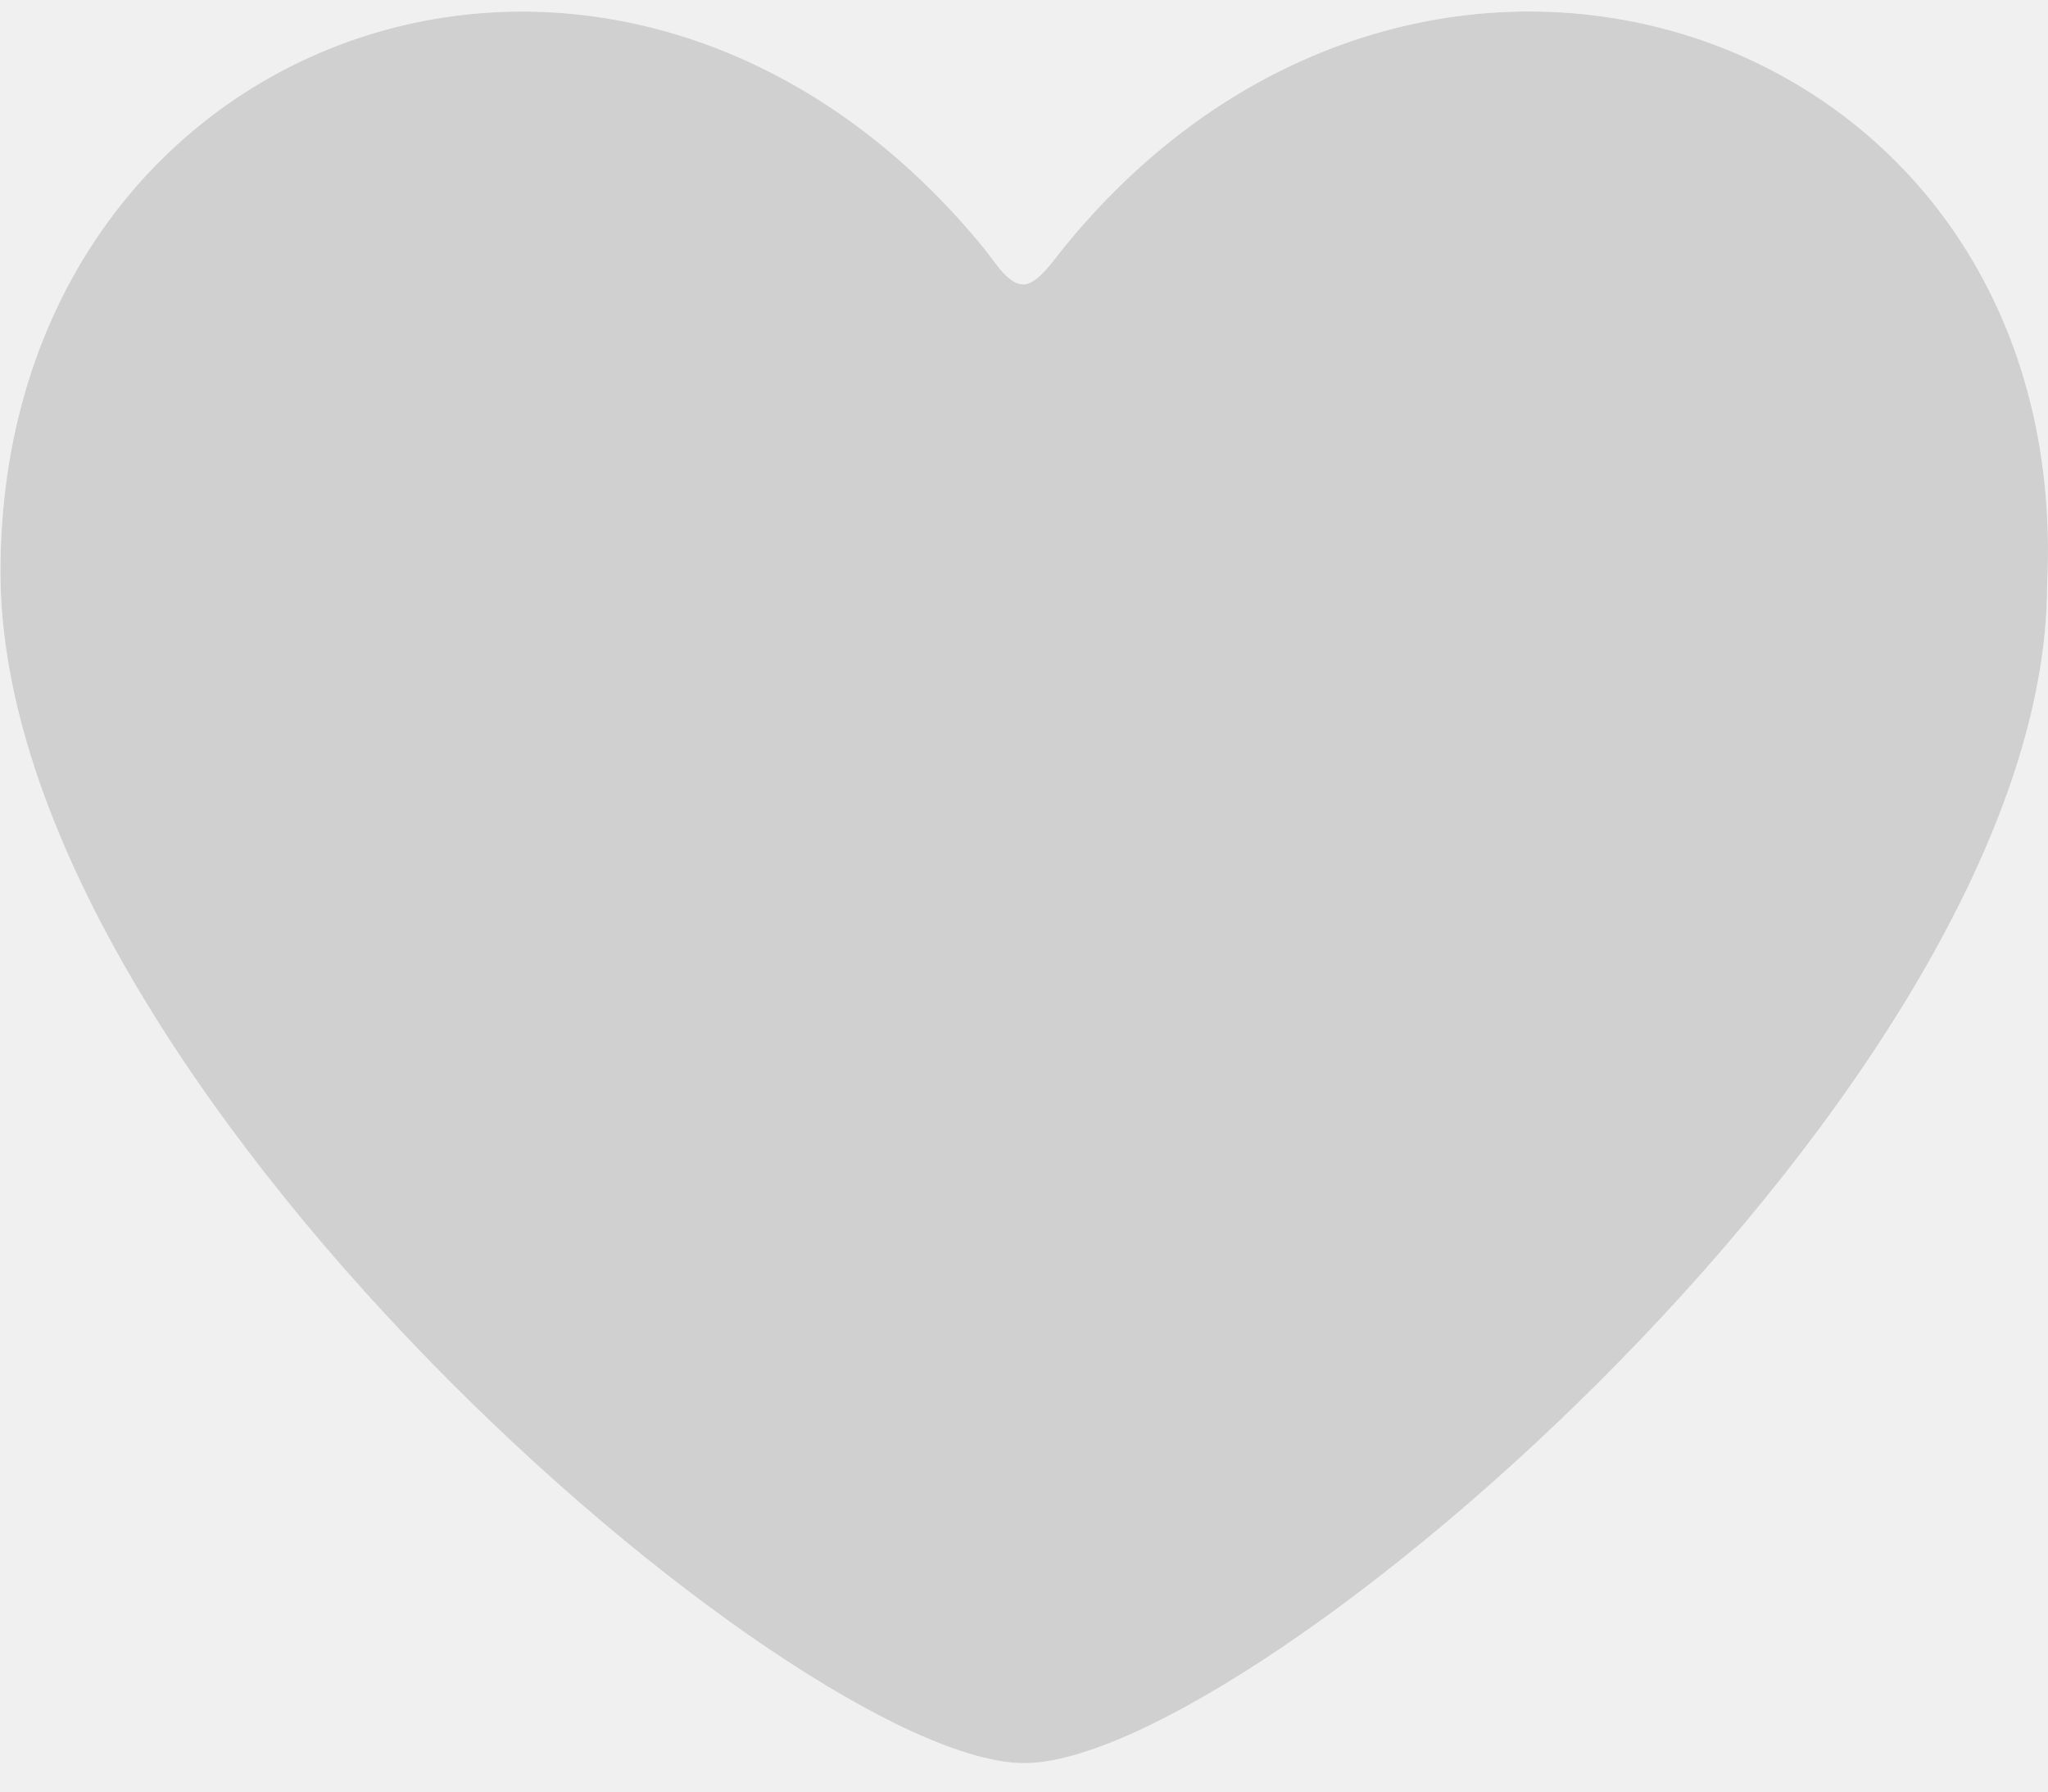
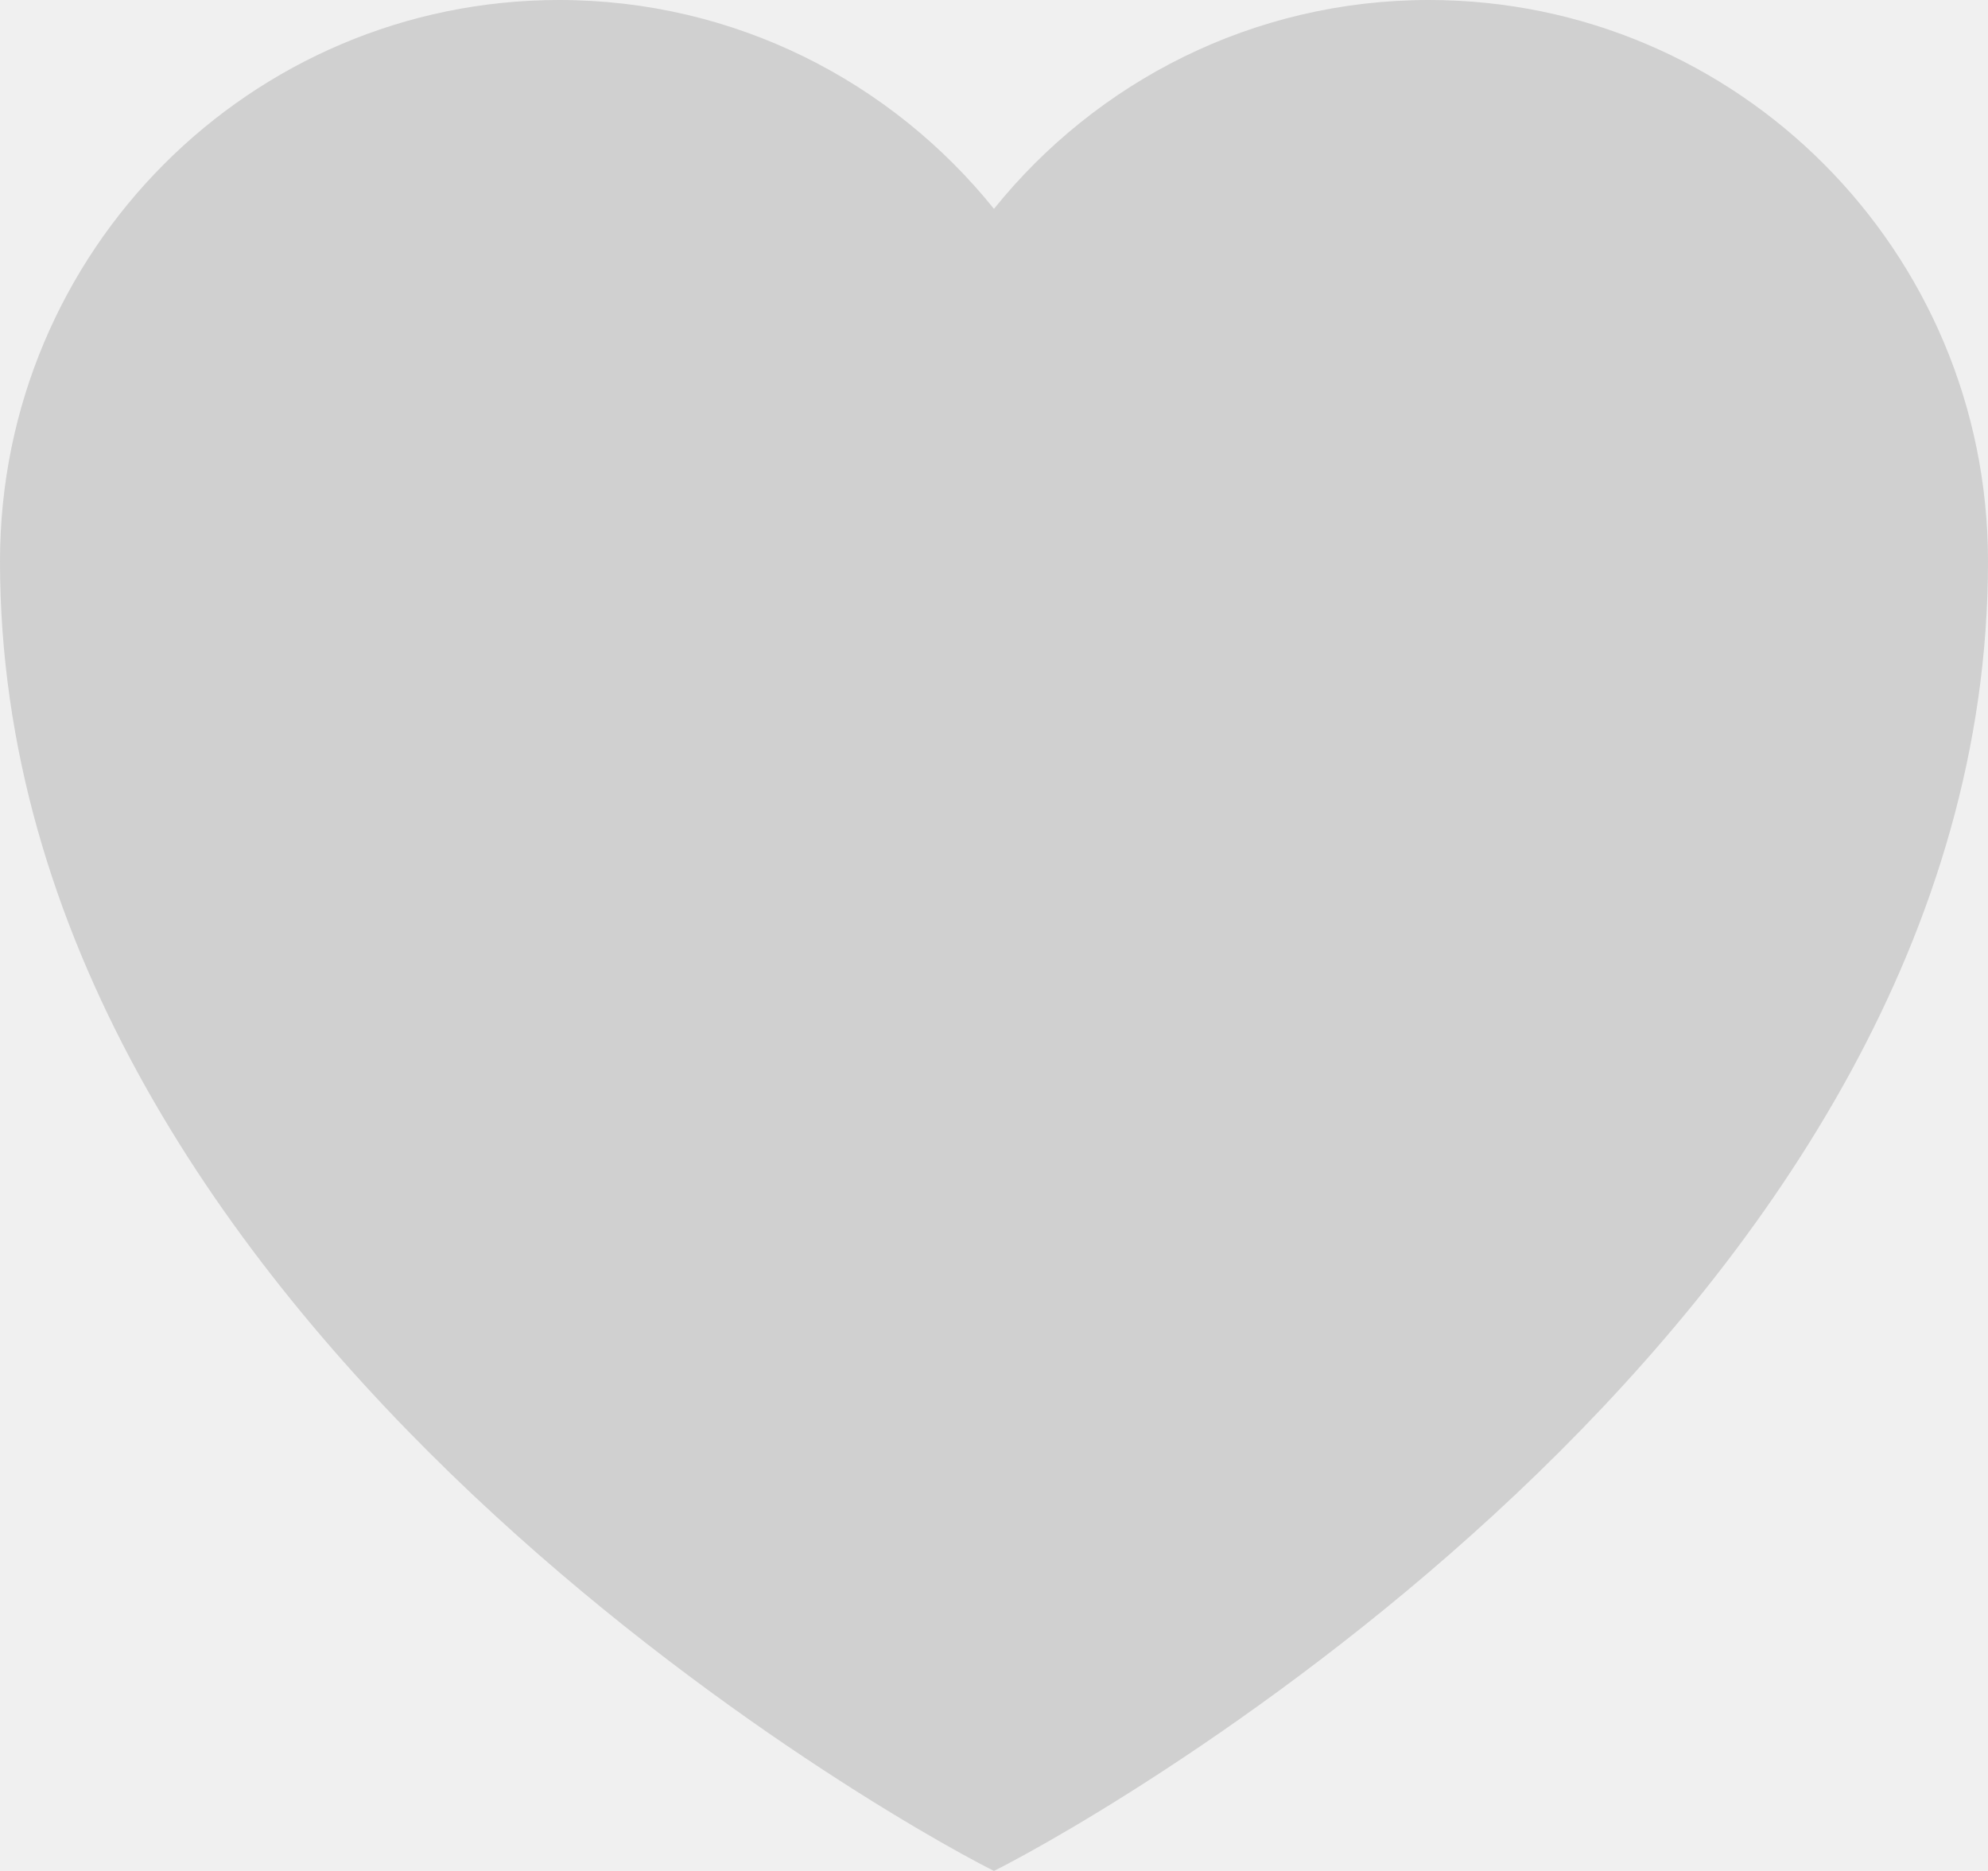
- <svg xmlns="http://www.w3.org/2000/svg" xmlns:xlink="http://www.w3.org/1999/xlink" width="48" height="42" viewBox="0 0 48 42">
-   <defs>
-     <path id="icon-like-a" d="M24.005,45.333 C18.677,45.333 0.01,29.333 0.01,17.406 C0.01,4.625 14.547,-0.598 23.066,9.825 C23.314,10.129 23.634,10.69 24.005,10.667 C24.331,10.646 24.71,10.079 24.926,9.813 C33.417,-0.646 48.626,4.653 47.98,17.708 C47.98,29.333 29.333,45.333 24.005,45.333 Z" />
-   </defs>
-   <g fill="none" fill-rule="evenodd" transform="translate(0 -4)">
-     <mask id="icon-like-b" fill="#fff">
-       <use xlink:href="#icon-like-a" />
-     </mask>
-     <use fill="#FFF" xlink:href="#icon-like-a" />
-     <g fill="#D0D0D0" mask="url(#icon-like-b)">
-       <rect width="48" height="48" />
-     </g>
-   </g>
+ <svg xmlns="http://www.w3.org/2000/svg" width="68" height="64" viewBox="0 0 68 64">
+   <path fill="#D0D0D0" fill-rule="evenodd" d="M308.999,225.144 C305.494,220.789 300.136,218 294.125,218 C283.562,218 275,226.596 275,237.2 C275,262.8 304.75,279.867 308.999,282 C313.25,279.867 343,262.8 343,237.2 C343,226.596 334.438,218 323.875,218 C317.863,218 312.505,220.789 308.999,225.144 Z" transform="translate(-275 -218)" />
</svg>
